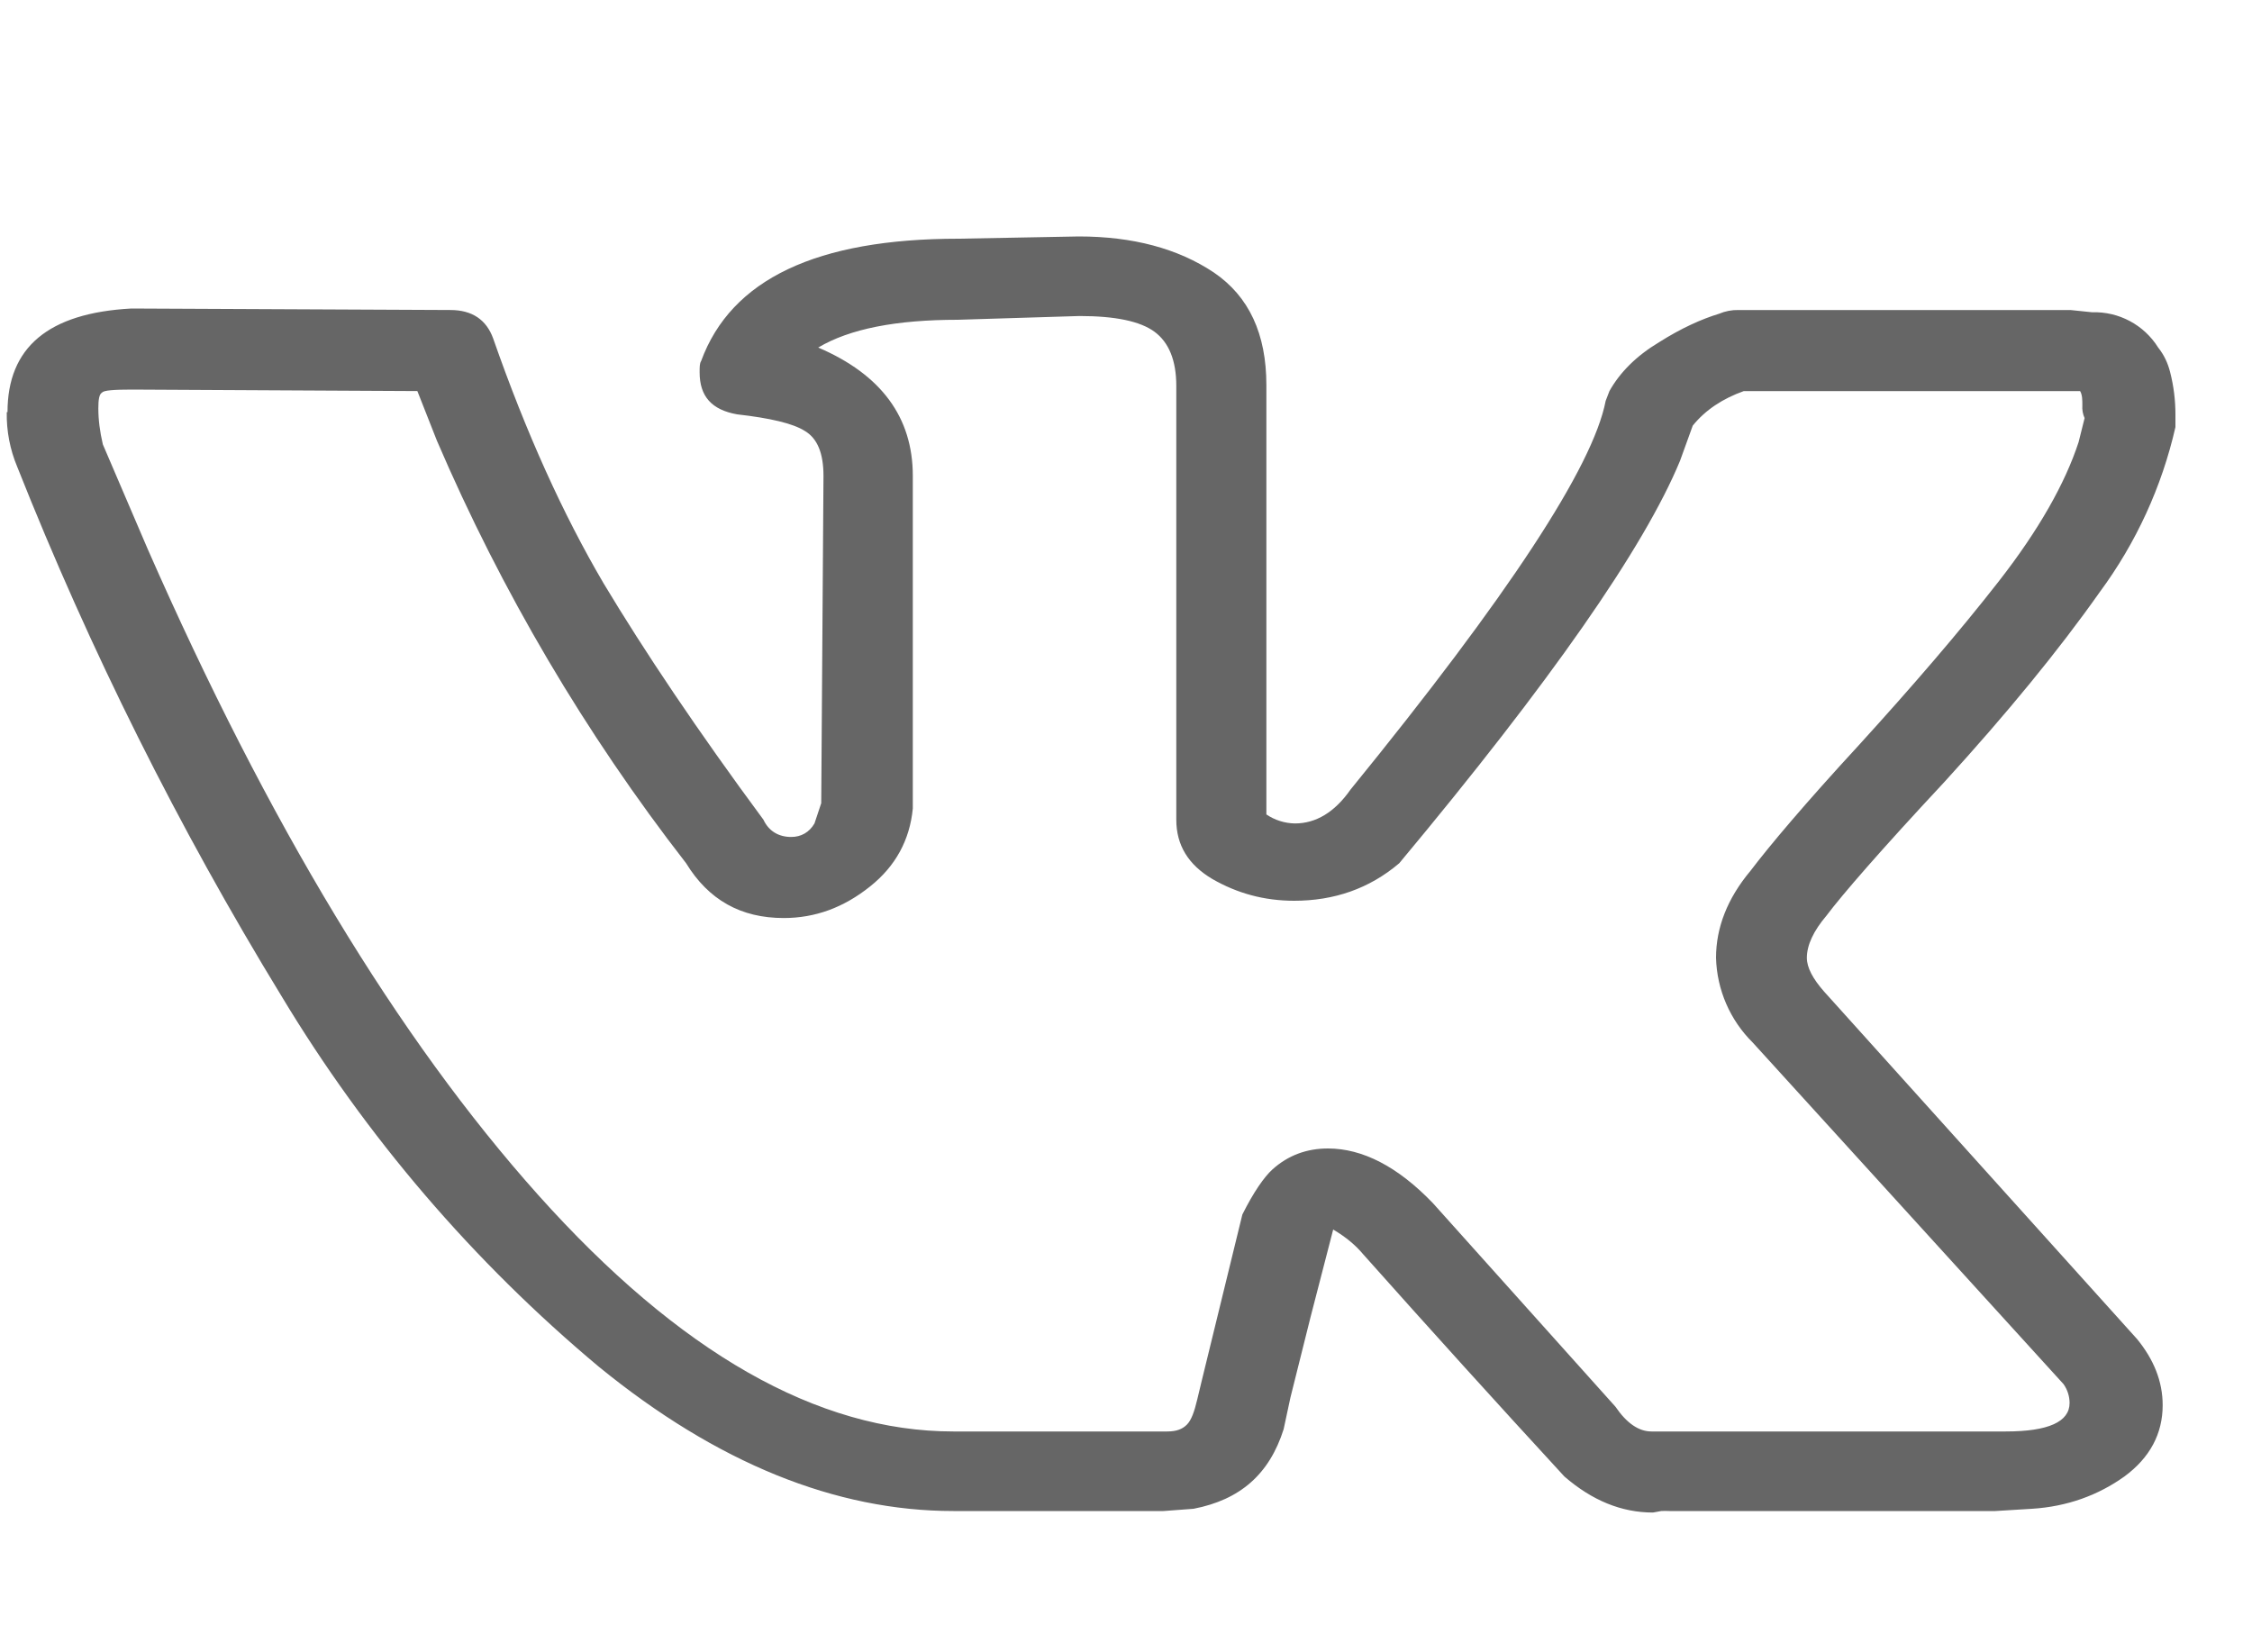
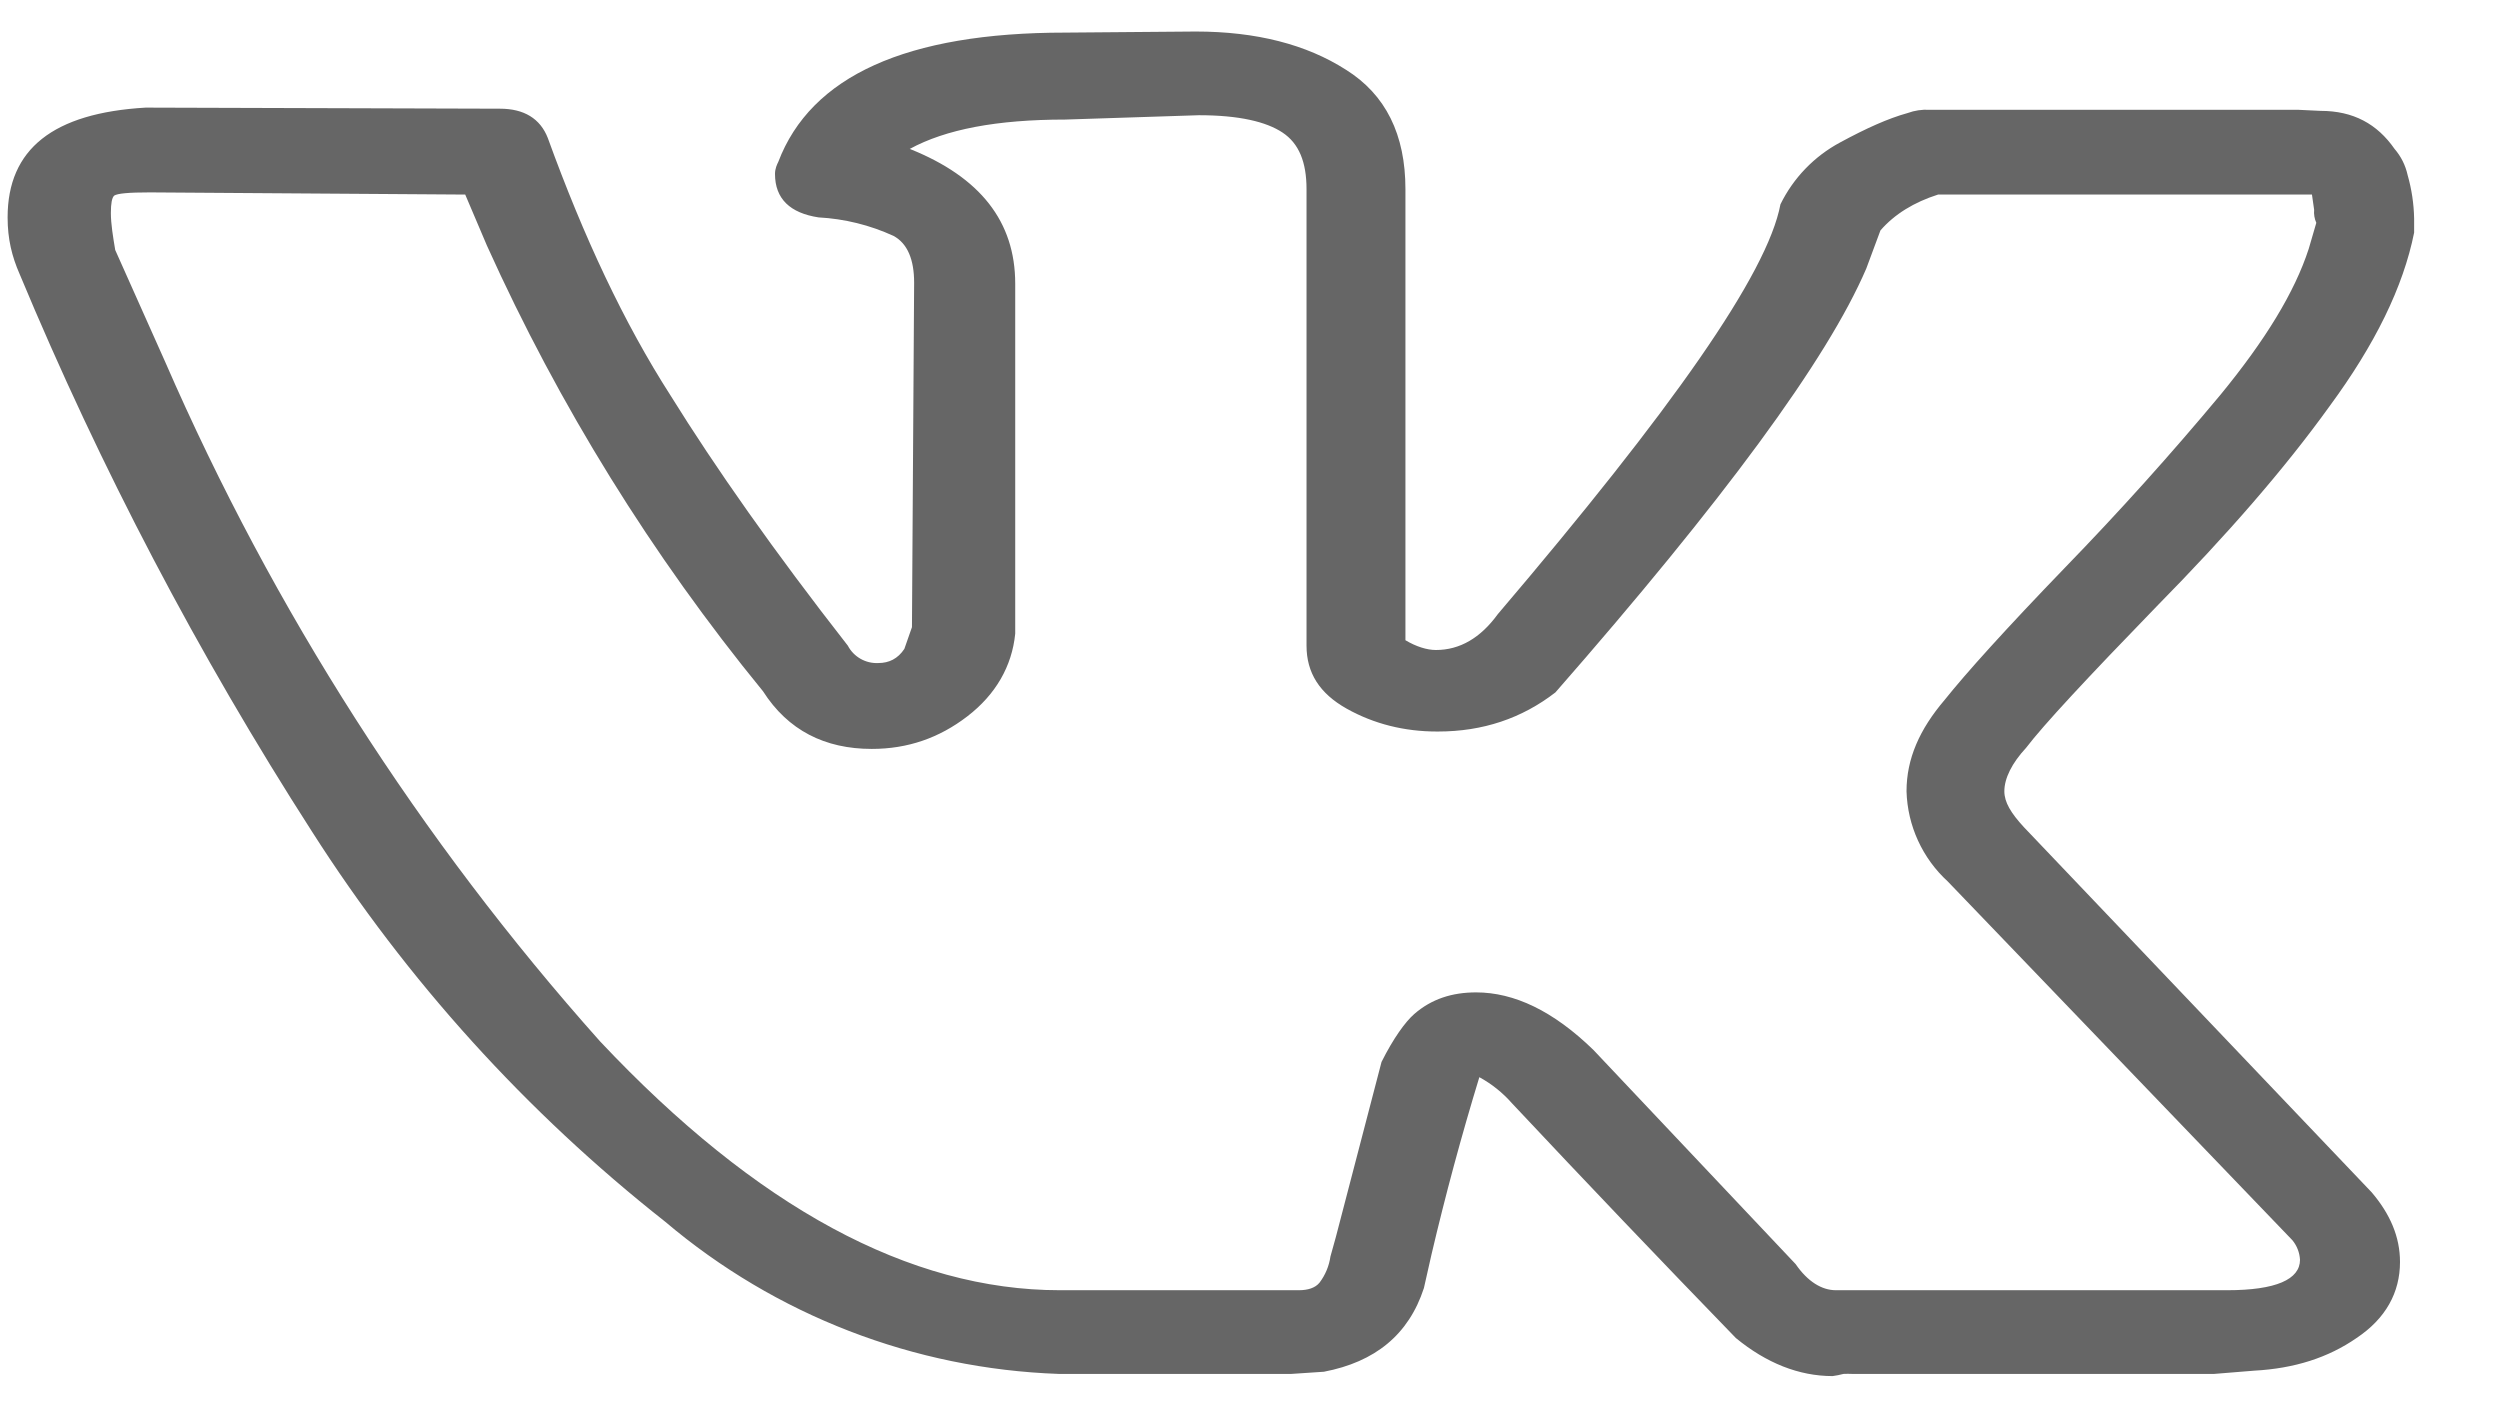
- <svg xmlns="http://www.w3.org/2000/svg" width="30" height="22" fill="none">
-   <path d="M.1 5.49c0-.86.54-1.32 1.65-1.38L6 4.13c.29 0 .48.13.57.38.44 1.26.93 2.34 1.47 3.26.54.9 1.25 1.96 2.13 3.15.07.15.2.23.37.23.13 0 .24-.06.31-.18l.09-.27.03-4.36c0-.3-.08-.5-.25-.6-.16-.1-.46-.17-.9-.22-.34-.06-.5-.24-.5-.56 0-.07 0-.12.02-.15.4-1.09 1.54-1.63 3.43-1.63l1.6-.03c.72 0 1.32.16 1.8.48.47.32.7.82.7 1.5v5.72a.7.7 0 00.38.12c.28 0 .53-.15.74-.45 2.1-2.58 3.23-4.3 3.4-5.18l.05-.13c.14-.25.36-.47.66-.65.3-.19.57-.31.8-.38a.63.63 0 01.26-.05h4.42l.29.03a1 1 0 01.88.47c.08.1.13.21.16.33a2.26 2.26 0 01.07.56v.17a5.9 5.9 0 01-1.01 2.2c-.55.78-1.24 1.62-2.07 2.53-.84.9-1.36 1.5-1.57 1.78-.17.2-.26.39-.26.56 0 .13.08.28.23.45l4.17 4.63c.22.27.34.56.34.88 0 .38-.17.7-.51.95-.35.25-.76.4-1.23.43l-.49.03h-4.34a1 1 0 00-.11 0l-.11.02c-.42 0-.81-.16-1.18-.48a245.7 245.7 0 01-2.68-2.96c-.1-.12-.23-.23-.4-.33l-.3 1.16-.27 1.08-.09.42c-.19.6-.58.94-1.2 1.06l-.4.03h-2.8c-1.57 0-3.15-.64-4.72-1.92a19.62 19.62 0 01-4.23-4.94A46.13 46.13 0 01.23 6.22a1.8 1.8 0 01-.14-.73zM17.24 12c-.4 0-.76-.1-1.09-.29-.32-.19-.48-.45-.48-.79V5.14c0-.34-.1-.58-.29-.72-.19-.14-.52-.21-1-.21l-1.62.05c-.82 0-1.44.12-1.86.37.84.36 1.26.93 1.26 1.71v4.43c-.04.42-.23.77-.57 1.04-.35.28-.73.42-1.15.42-.57 0-1-.24-1.3-.73a25.68 25.68 0 01-3.32-5.63l-.26-.66-3.8-.02c-.24 0-.38.01-.4.04-.04.02-.05.1-.05.21 0 .15.02.31.06.48l.6 1.4c1.6 3.64 3.33 6.51 5.2 8.6 1.88 2.1 3.72 3.15 5.53 3.15h2.85c.12 0 .2-.03.26-.09s.1-.17.14-.34l.06-.25.54-2.21c.15-.3.29-.5.4-.6.21-.19.46-.28.74-.28.46 0 .93.24 1.4.73l2.43 2.71c.15.22.31.33.48.33h4.72c.57 0 .85-.13.85-.38a.44.44 0 00-.08-.25l-4.14-4.55a1.65 1.65 0 01-.49-1.13c0-.4.15-.79.46-1.16.25-.33.73-.9 1.44-1.67.71-.78 1.34-1.51 1.87-2.19.53-.68.88-1.3 1.06-1.85l.08-.32a.35.35 0 01-.03-.17c0-.07 0-.14-.03-.19h-4.48c-.28.1-.51.25-.68.46l-.17.47c-.48 1.16-1.73 2.95-3.74 5.36-.4.34-.87.5-1.4.5z" fill="#666" />
+ <svg xmlns="http://www.w3.org/2000/svg" width="23" height="13" fill="none">
+   <path d="M.07 2c0-.63.42-.96 1.27-1.01L4.6 1c.22 0 .37.09.44.27.33.91.7 1.7 1.13 2.37.41.66.95 1.43 1.63 2.3a.3.3 0 00.28.16c.1 0 .18-.04.24-.13l.07-.2.02-3.17c0-.21-.06-.36-.19-.43A1.9 1.9 0 007.53 2c-.26-.04-.4-.17-.4-.4 0-.05.02-.09.03-.11C7.46.7 8.34.3 9.8.3L11 .29c.56 0 1.02.12 1.38.35.37.23.55.6.55 1.1v4.15c.1.06.2.09.28.09.22 0 .41-.11.57-.33 1.6-1.88 2.48-3.13 2.6-3.77a1.29 1.29 0 01.55-.57c.24-.13.44-.22.62-.27a.5.5 0 01.2-.03h3.39l.21.01c.3 0 .52.12.68.35.06.07.1.15.12.24a1.57 1.57 0 01.06.4v.13c-.1.5-.36 1.03-.78 1.6-.41.57-.94 1.18-1.59 1.84-.64.66-1.04 1.09-1.2 1.3-.13.14-.2.28-.2.4 0 .1.06.2.18.33l3.2 3.36c.17.2.26.41.26.64 0 .28-.13.52-.4.7-.26.18-.57.28-.94.3l-.37.03h-3.33a.8.8 0 00-.08 0 .8.8 0 01-.1.02c-.31 0-.61-.12-.89-.35a182 182 0 01-2.06-2.16 1.1 1.1 0 00-.3-.24 25.65 25.65 0 00-.44 1.63l-.07.31c-.14.43-.45.68-.92.77l-.3.02H9.74a5.92 5.92 0 01-3.62-1.4 14.5 14.5 0 01-3.25-3.59A32.9 32.9 0 01.18 2.52C.11 2.36.07 2.2.07 2zm13.15 4.73c-.3 0-.58-.07-.83-.21-.25-.14-.37-.33-.37-.58v-4.2c0-.25-.07-.42-.22-.52-.15-.1-.4-.16-.77-.16L9.8 1.1c-.63 0-1.1.09-1.43.27.65.26.97.67.97 1.24v3.22c-.03.3-.18.56-.44.76-.26.2-.55.3-.88.3-.43 0-.77-.17-1-.53a18.47 18.47 0 01-2.54-4.1l-.2-.47-2.9-.02c-.2 0-.3.01-.33.03-.02.02-.03.07-.03.16 0 .1.02.22.04.34l.46 1.03a23.46 23.46 0 004 6.25c1.44 1.53 2.85 2.29 4.23 2.29h2.2c.08 0 .15-.02.19-.07a.52.52 0 00.1-.24l.05-.18.42-1.61c.11-.22.22-.37.3-.44.16-.14.35-.2.57-.2.35 0 .71.17 1.08.53l1.86 1.97c.11.16.24.24.37.24h3.6c.45 0 .67-.1.67-.28a.31.31 0 00-.07-.18l-3.17-3.3a1.17 1.17 0 01-.38-.83c0-.3.12-.57.35-.84.2-.25.56-.65 1.11-1.22a28.2 28.2 0 001.43-1.59c.41-.5.68-.94.81-1.34l.07-.24a.24.24 0 01-.02-.12l-.02-.14h-3.44c-.22.07-.4.18-.53.33l-.13.35c-.36.84-1.32 2.14-2.86 3.9-.31.24-.67.36-1.08.36z" fill="#666" />
</svg>
